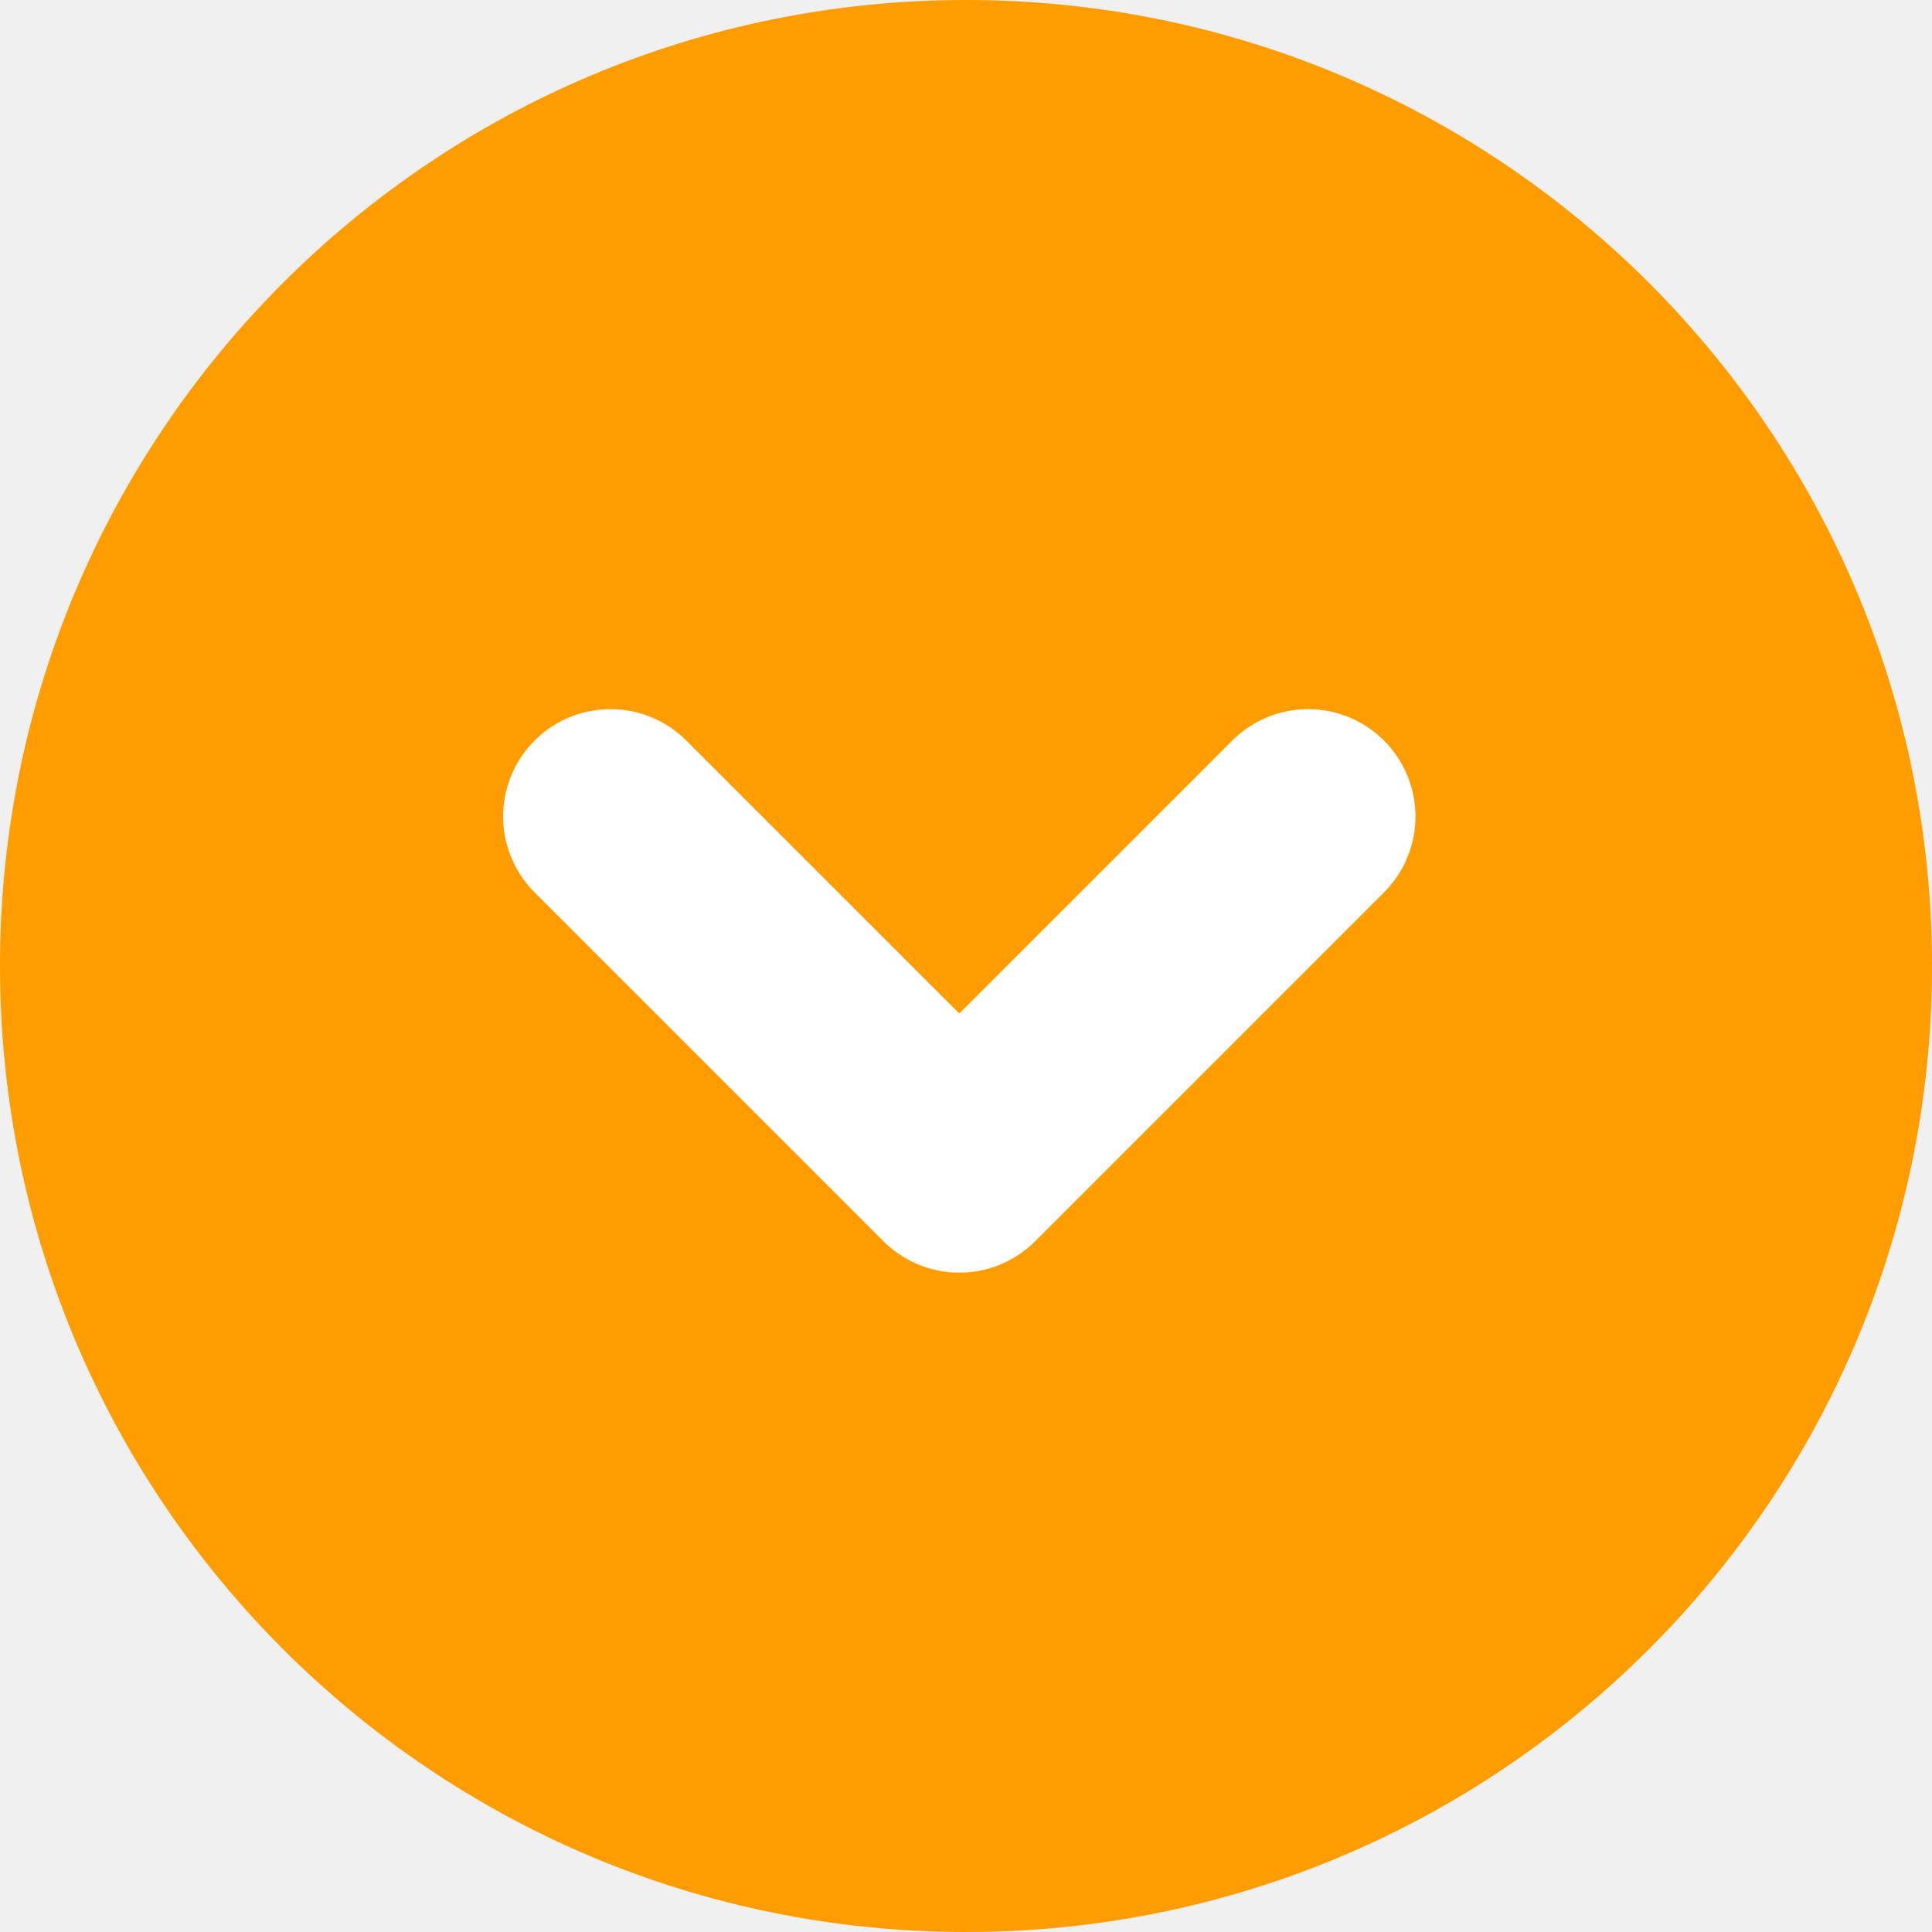
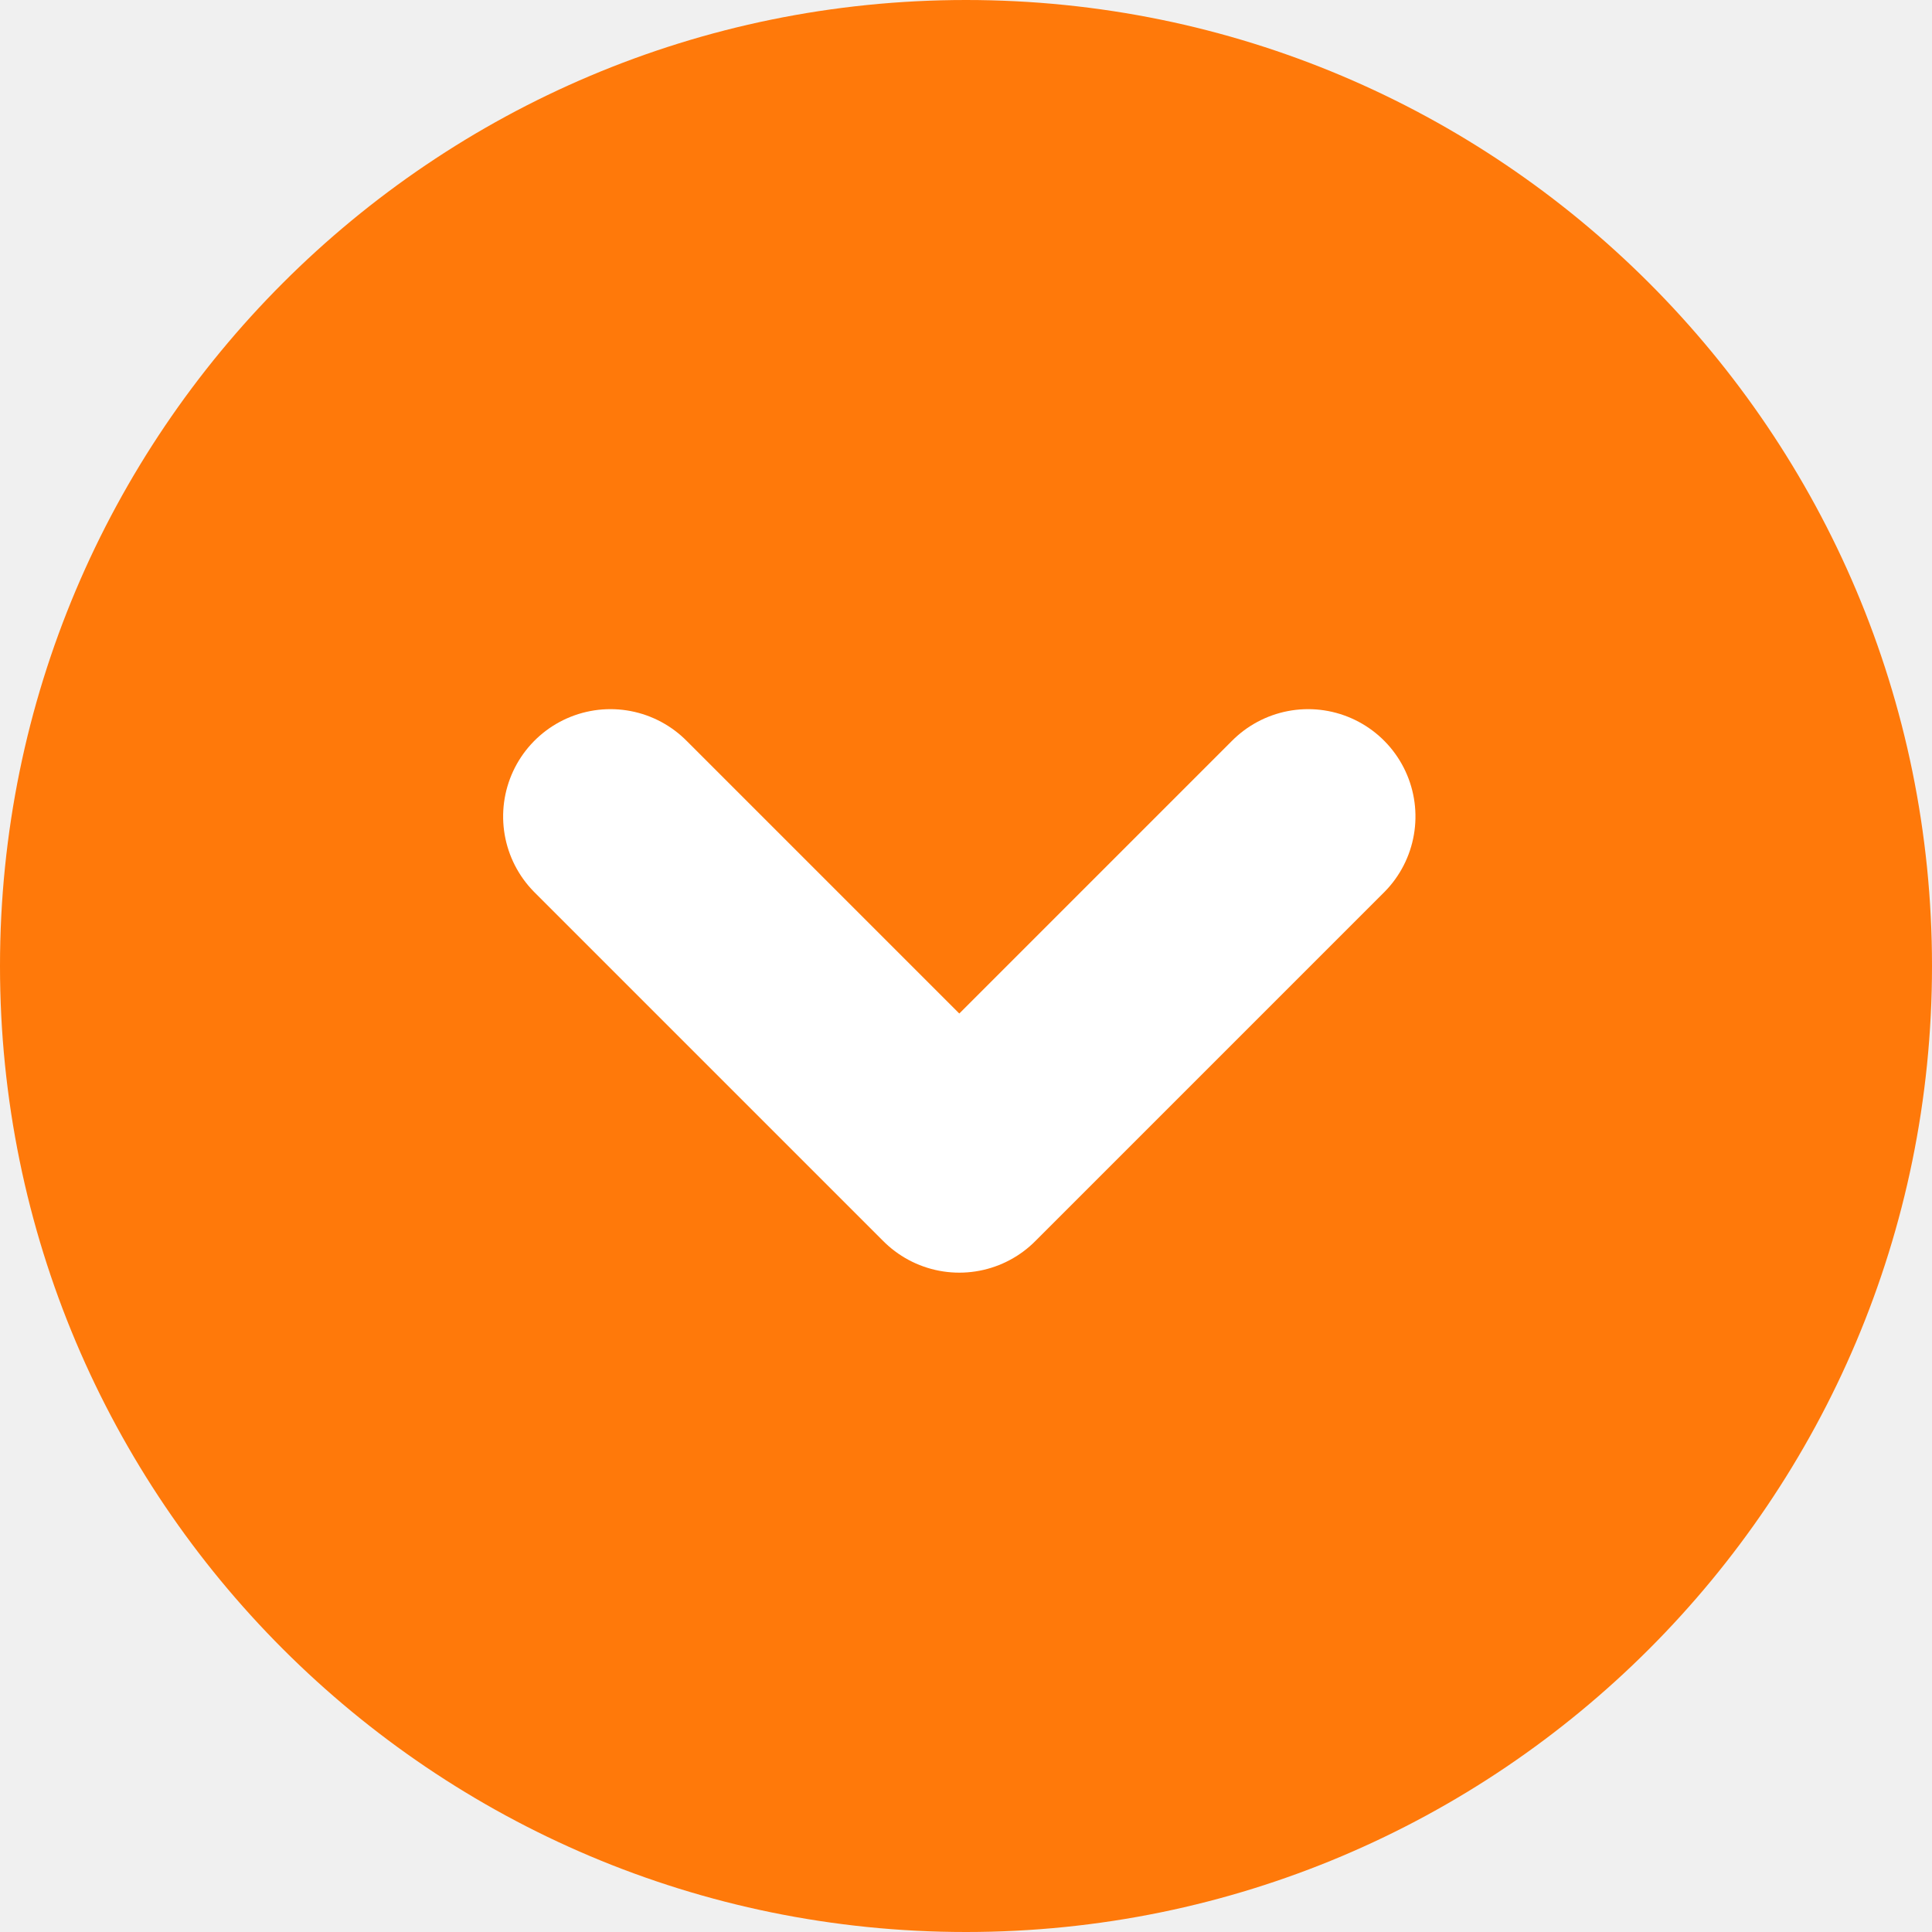
<svg xmlns="http://www.w3.org/2000/svg" width="36" height="36" viewBox="0 0 36 36">
-   <circle id="Ellipse_151" data-name="Ellipse 151" cx="18" cy="18" r="18" fill="#ff9d00" />
+   <circle id="Ellipse_151" data-name="Ellipse 151" cx="18" cy="18" r="18" fill="#ff790a" />
  <path id="Path_241" data-name="Path 241" d="M4771.079,752.44l-6.5,6.5,6.5,6.5" transform="translate(-741.065 4786.293) rotate(-90)" fill="none" stroke="#fff" stroke-linecap="round" stroke-linejoin="round" stroke-width="4" />
</svg>
